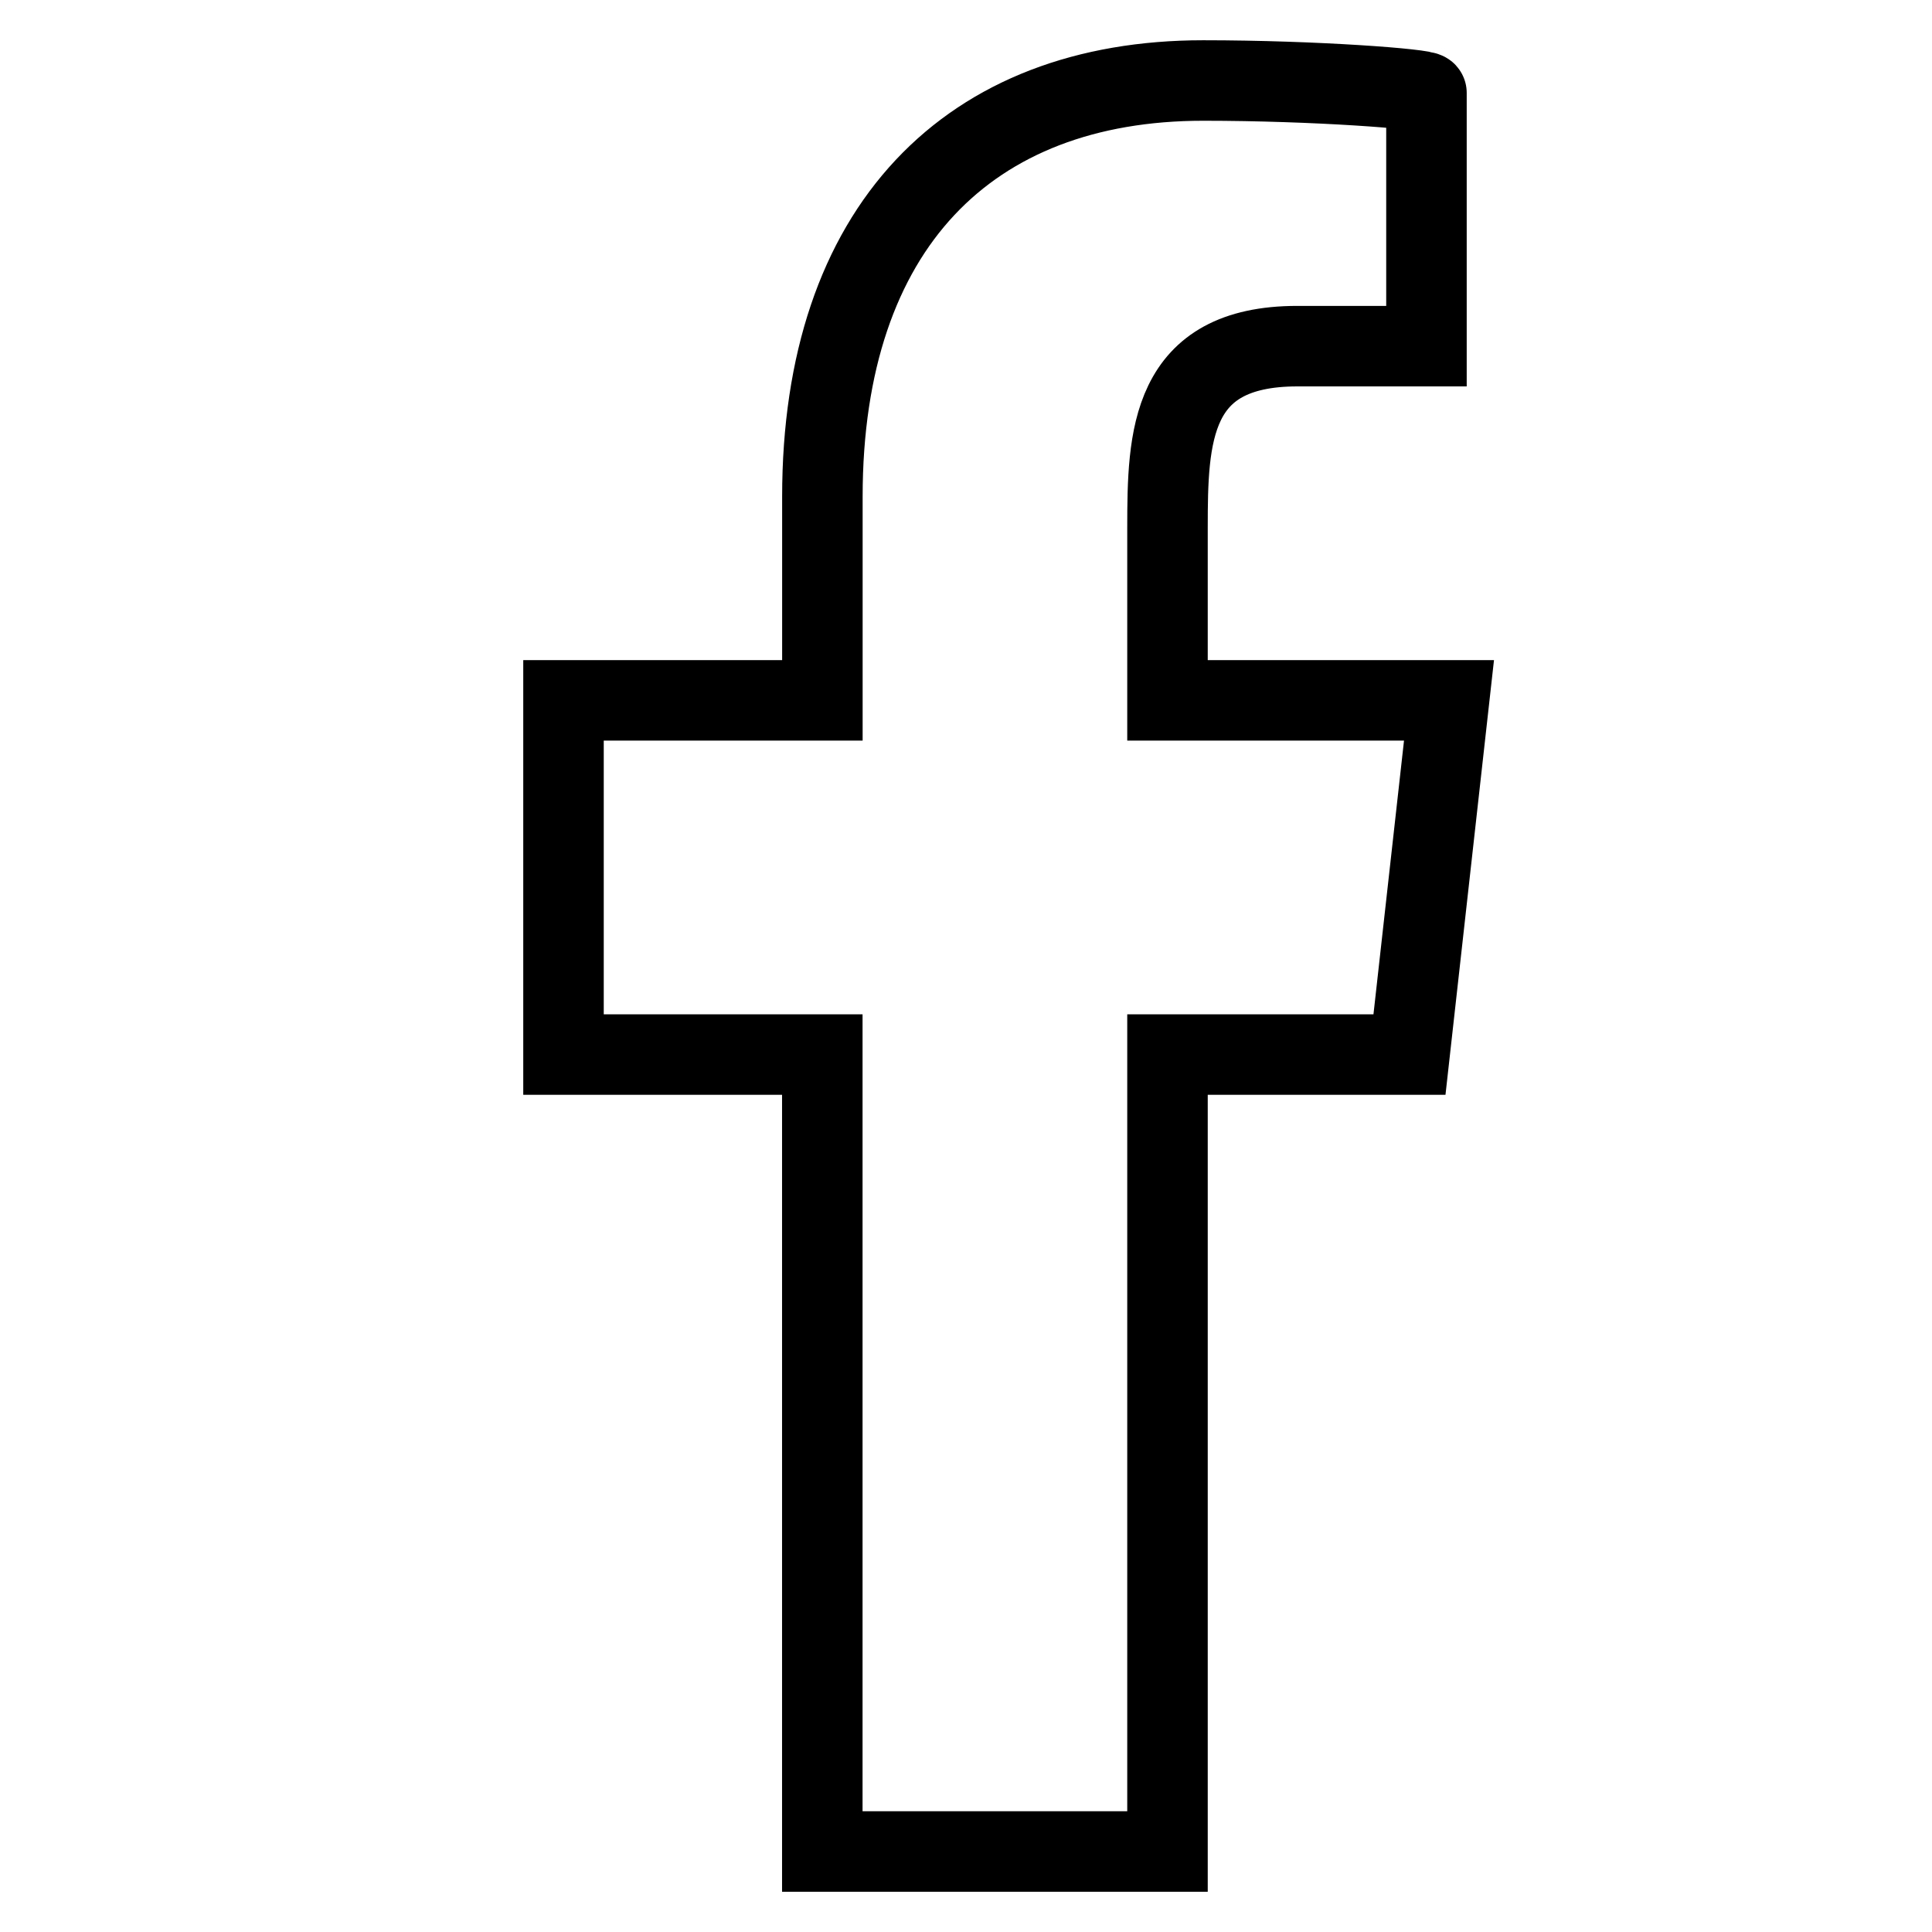
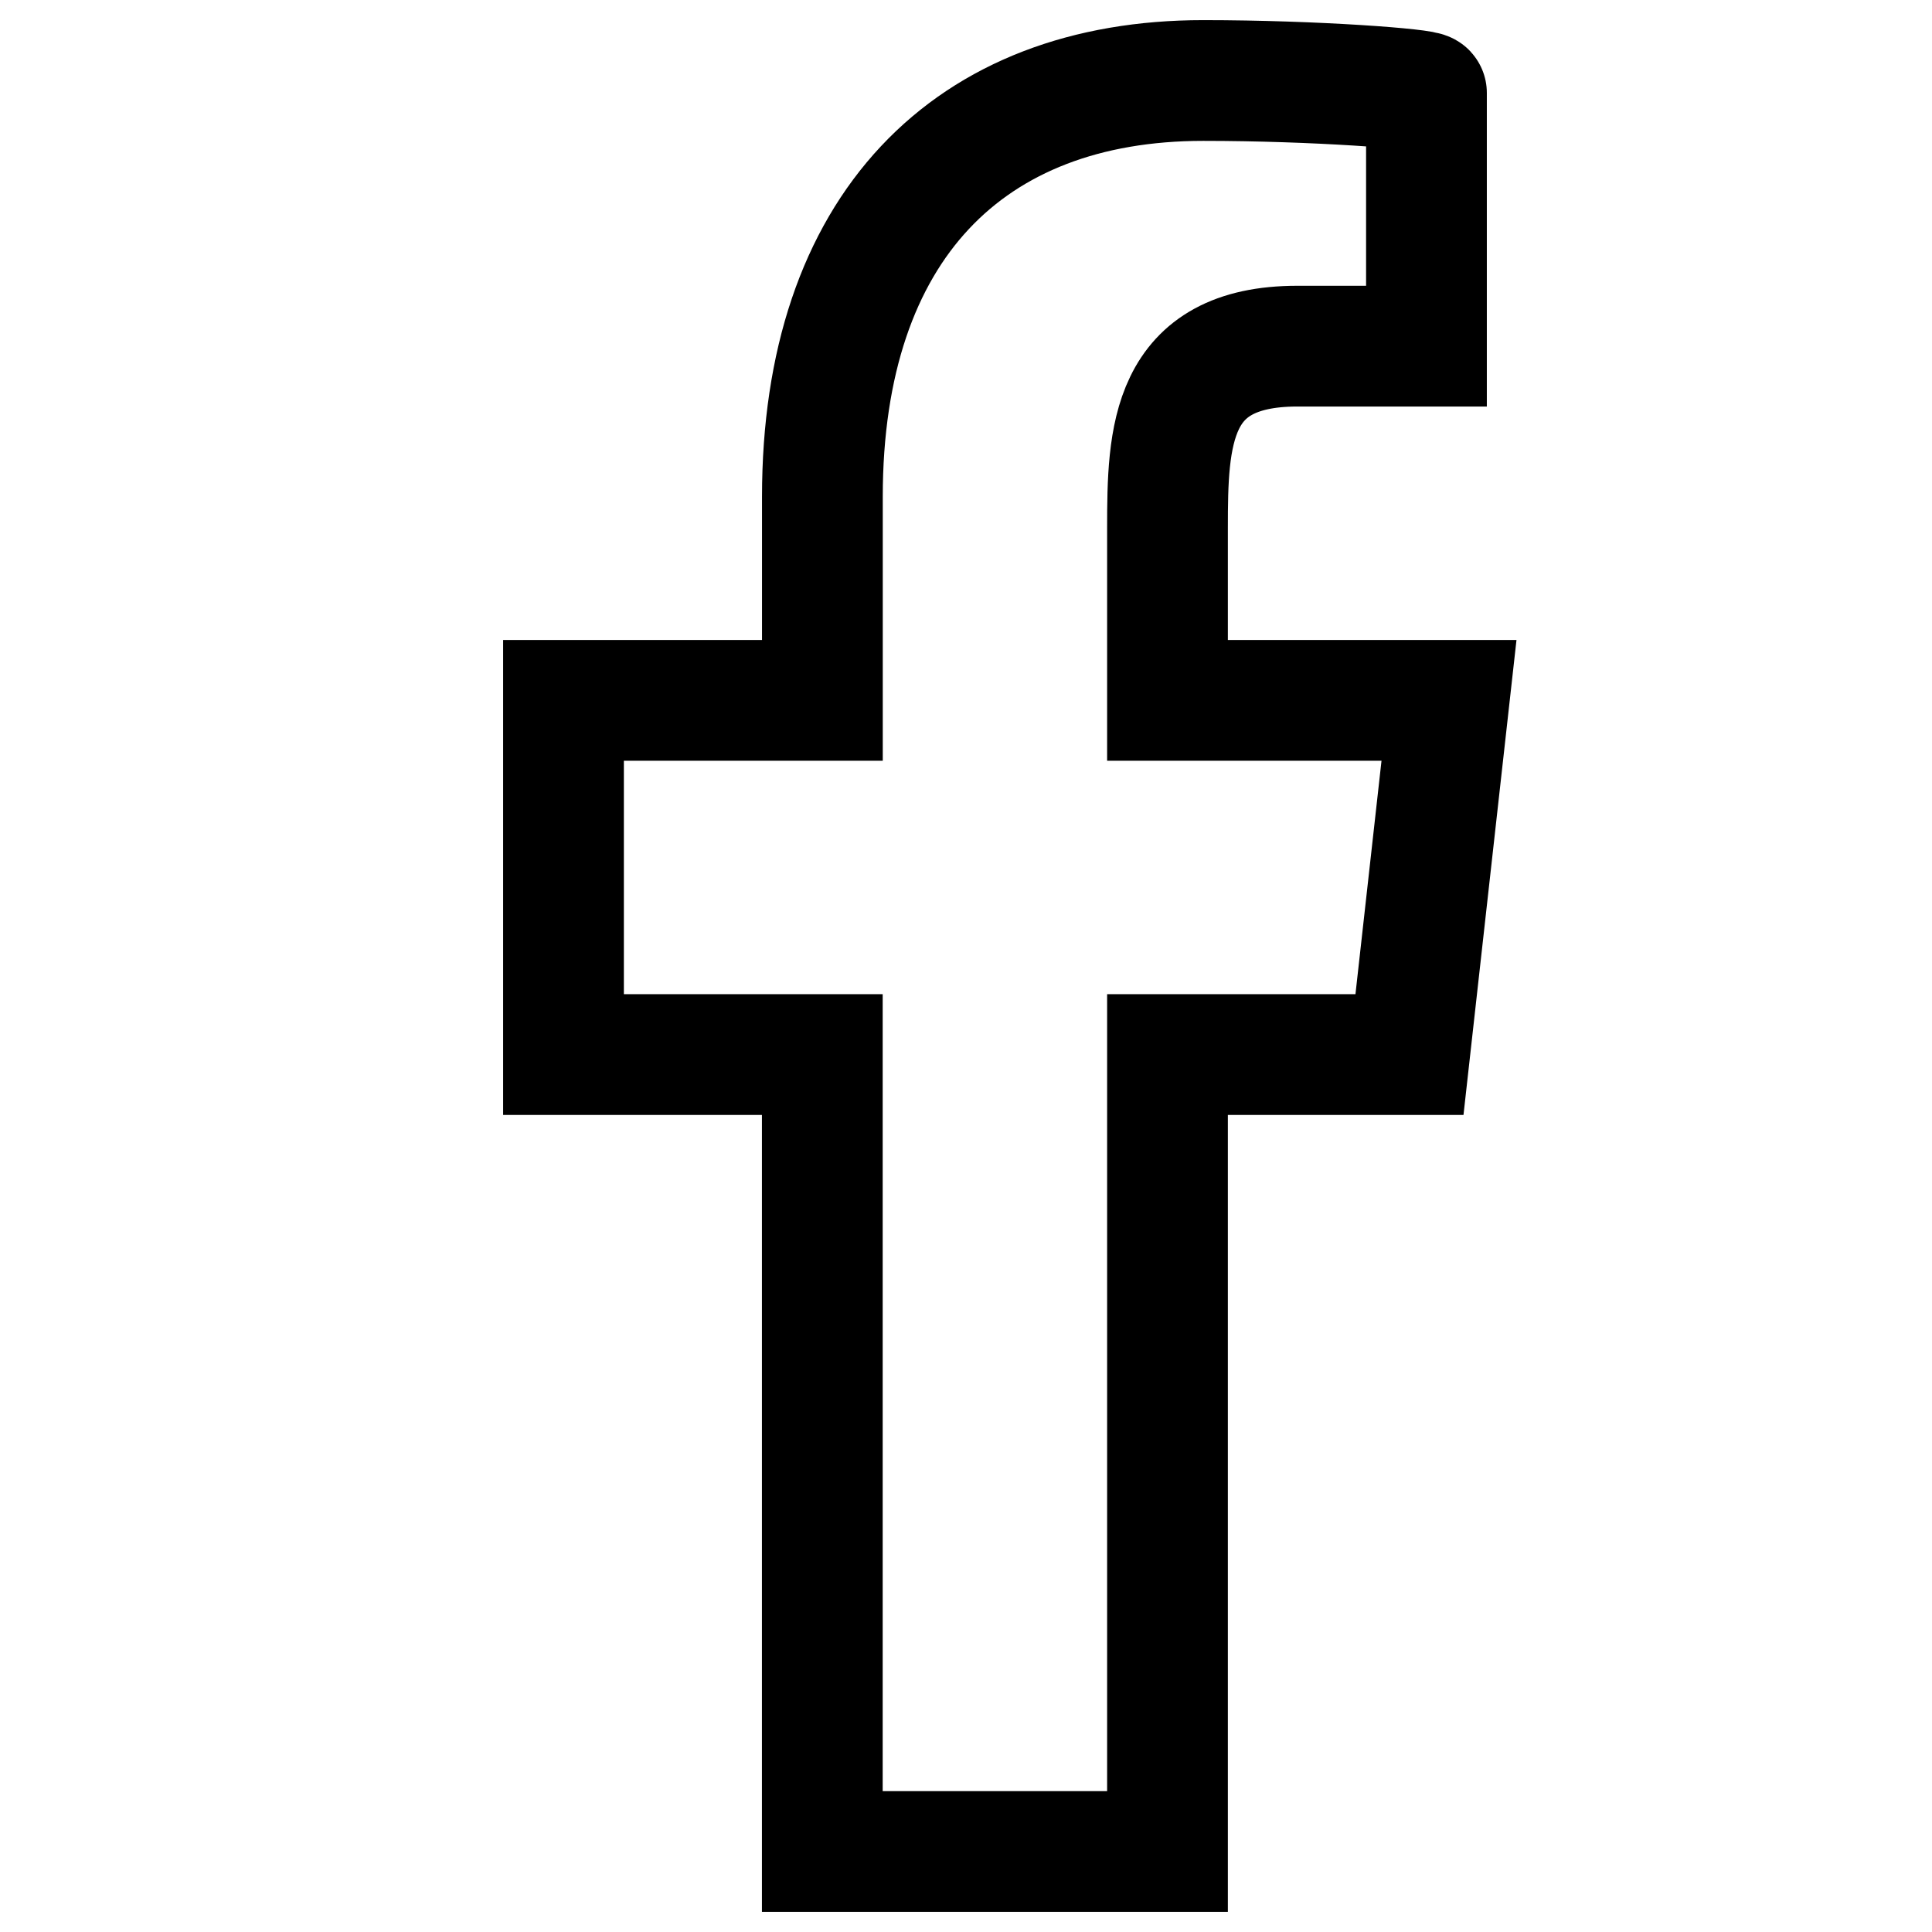
<svg xmlns="http://www.w3.org/2000/svg" class="svg-icon" viewBox="0 0 24 24" fill="none">
-   <path fill-rule="evenodd" clip-rule="evenodd" d="M14.503 23V13.1H17.509L18 8.7H14.503V6.557C14.503 5.424 14.533 4.3 16.116 4.3H17.72V1.154C17.72 1.107 16.341 1 14.947 1C12.038 1 10.216 2.823 10.216 6.17V8.7H7V13.1H10.215V23H14.503Z" stroke="currentColor" />
+   <path fill-rule="evenodd" clip-rule="evenodd" d="M14.503 23V13.1H17.509L18 8.7H14.503V6.557C14.503 5.424 14.533 4.3 16.116 4.3H17.72V1.154C17.72 1.107 16.341 1 14.947 1C12.038 1 10.216 2.823 10.216 6.17V8.7H7V13.1H10.215V23H14.503Z" stroke="currentColor" stroke-width="1.5" />
</svg>
